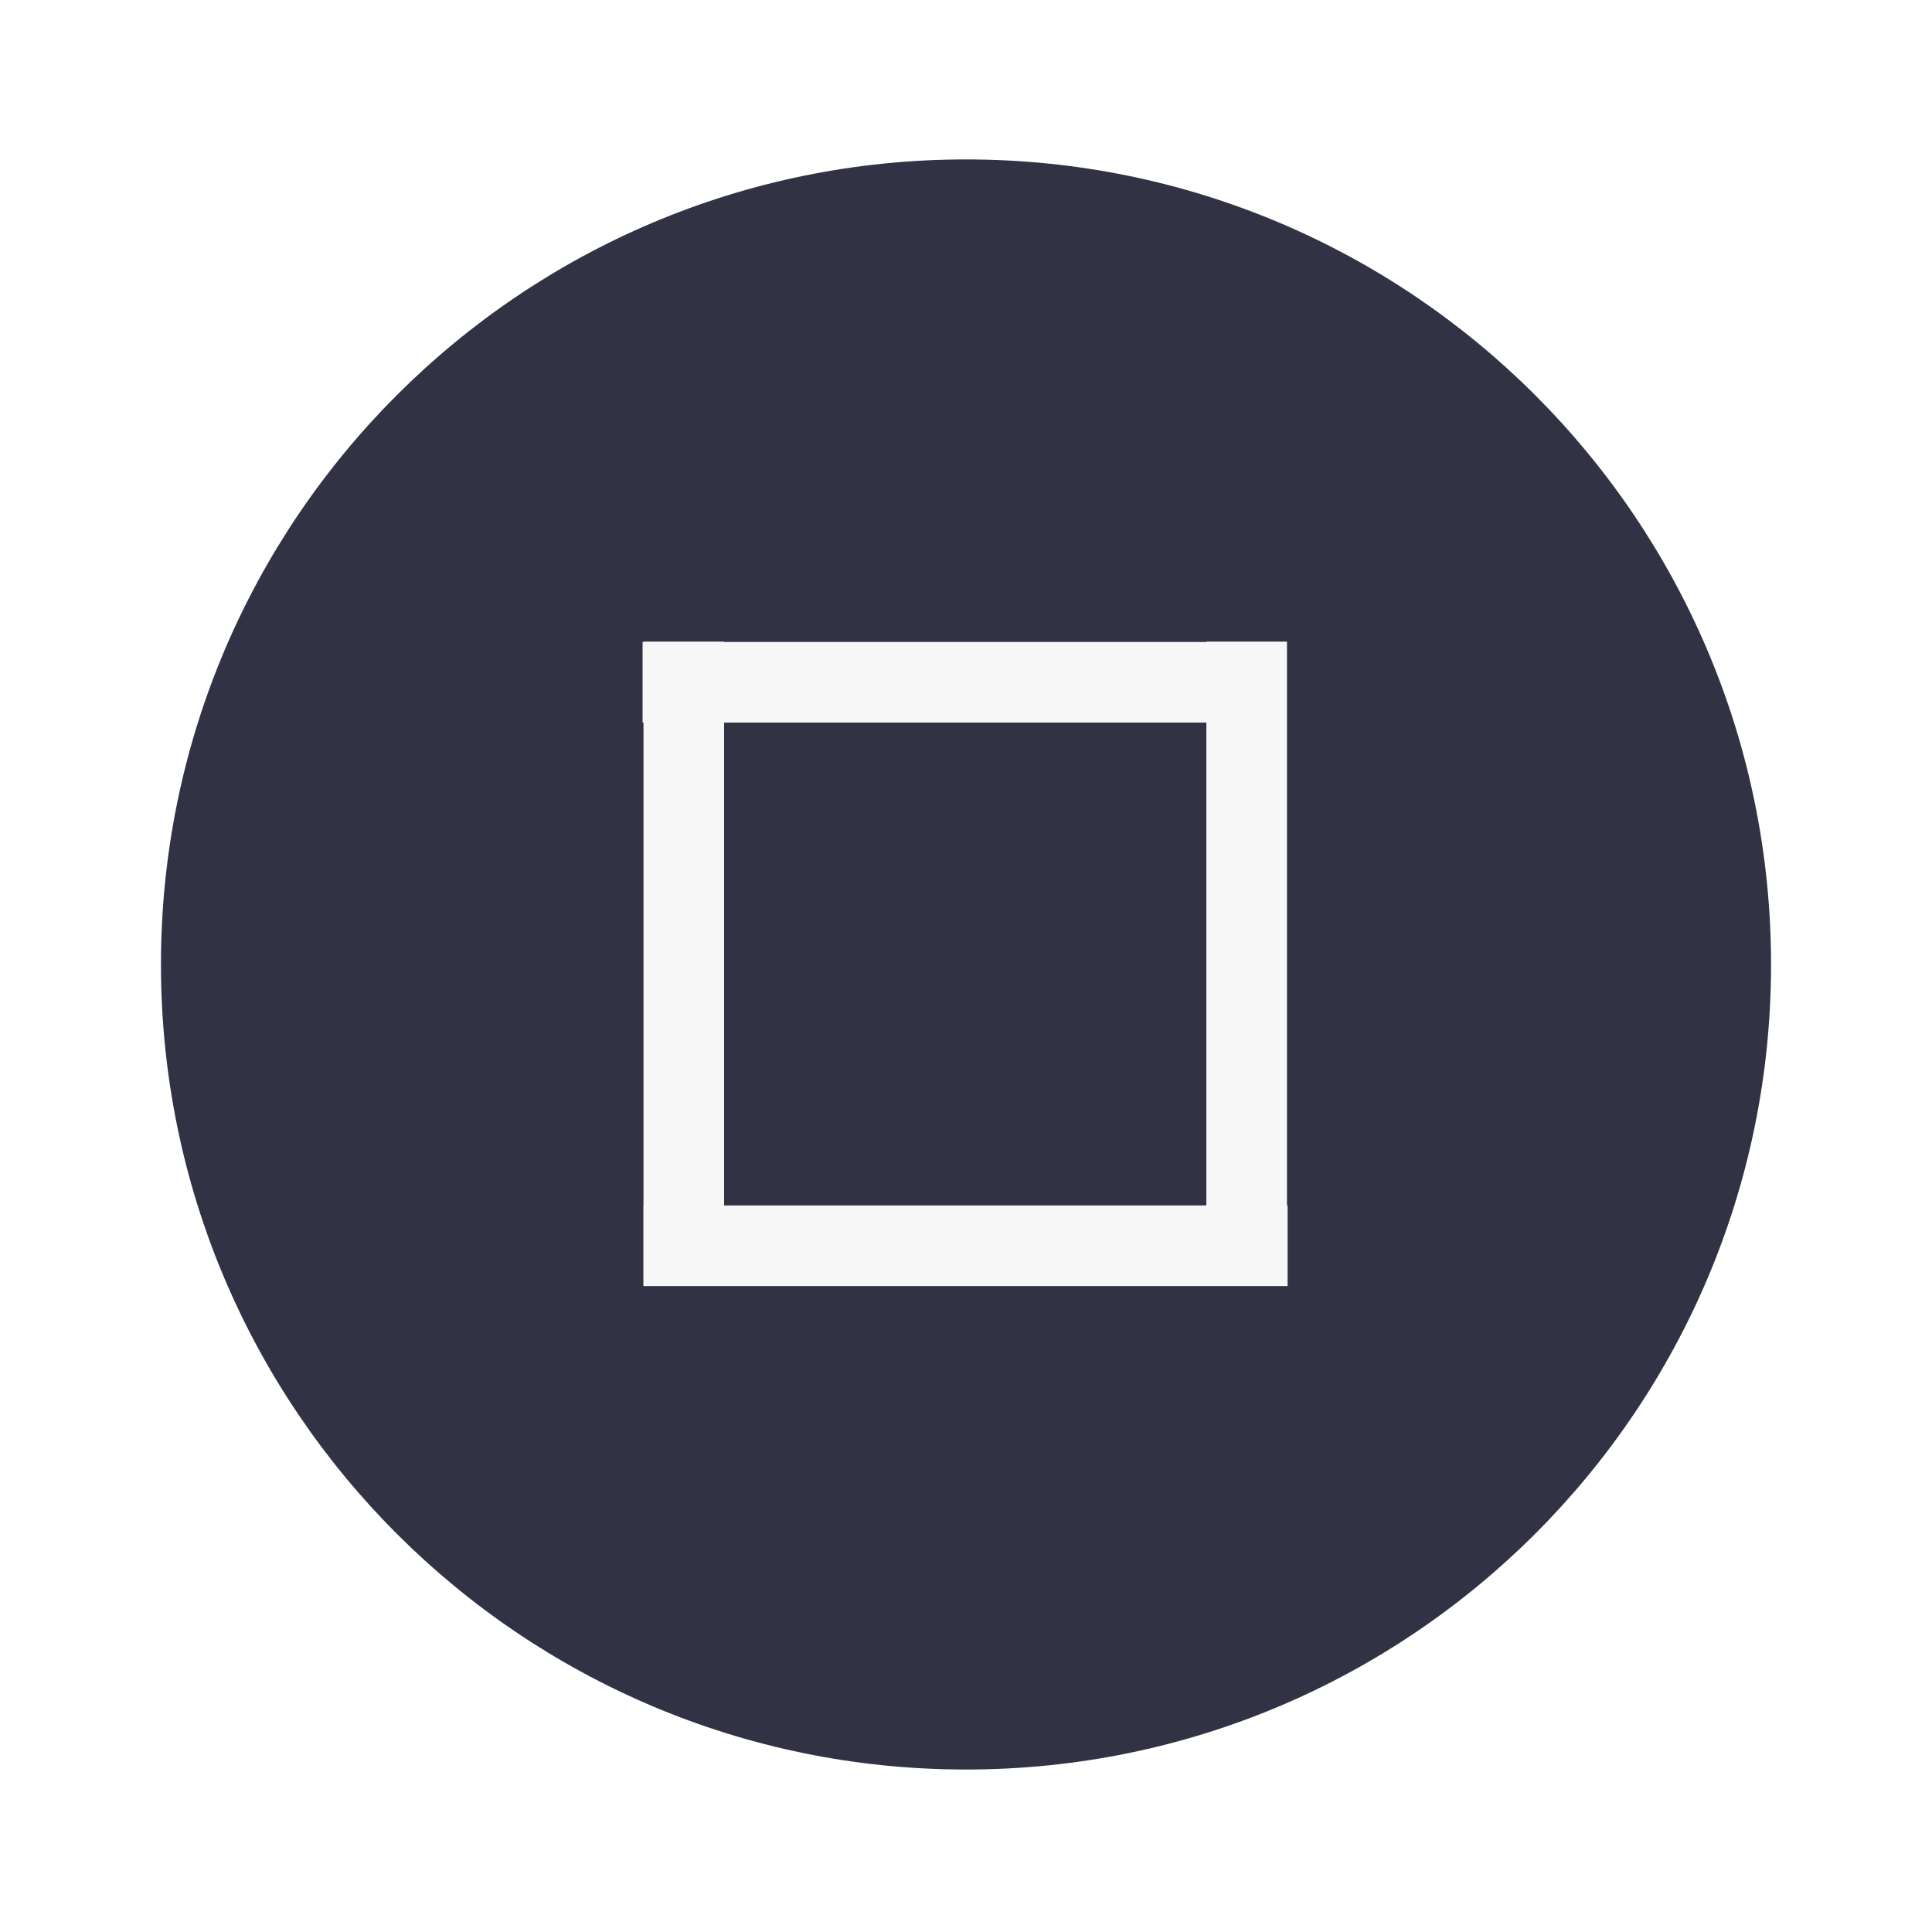
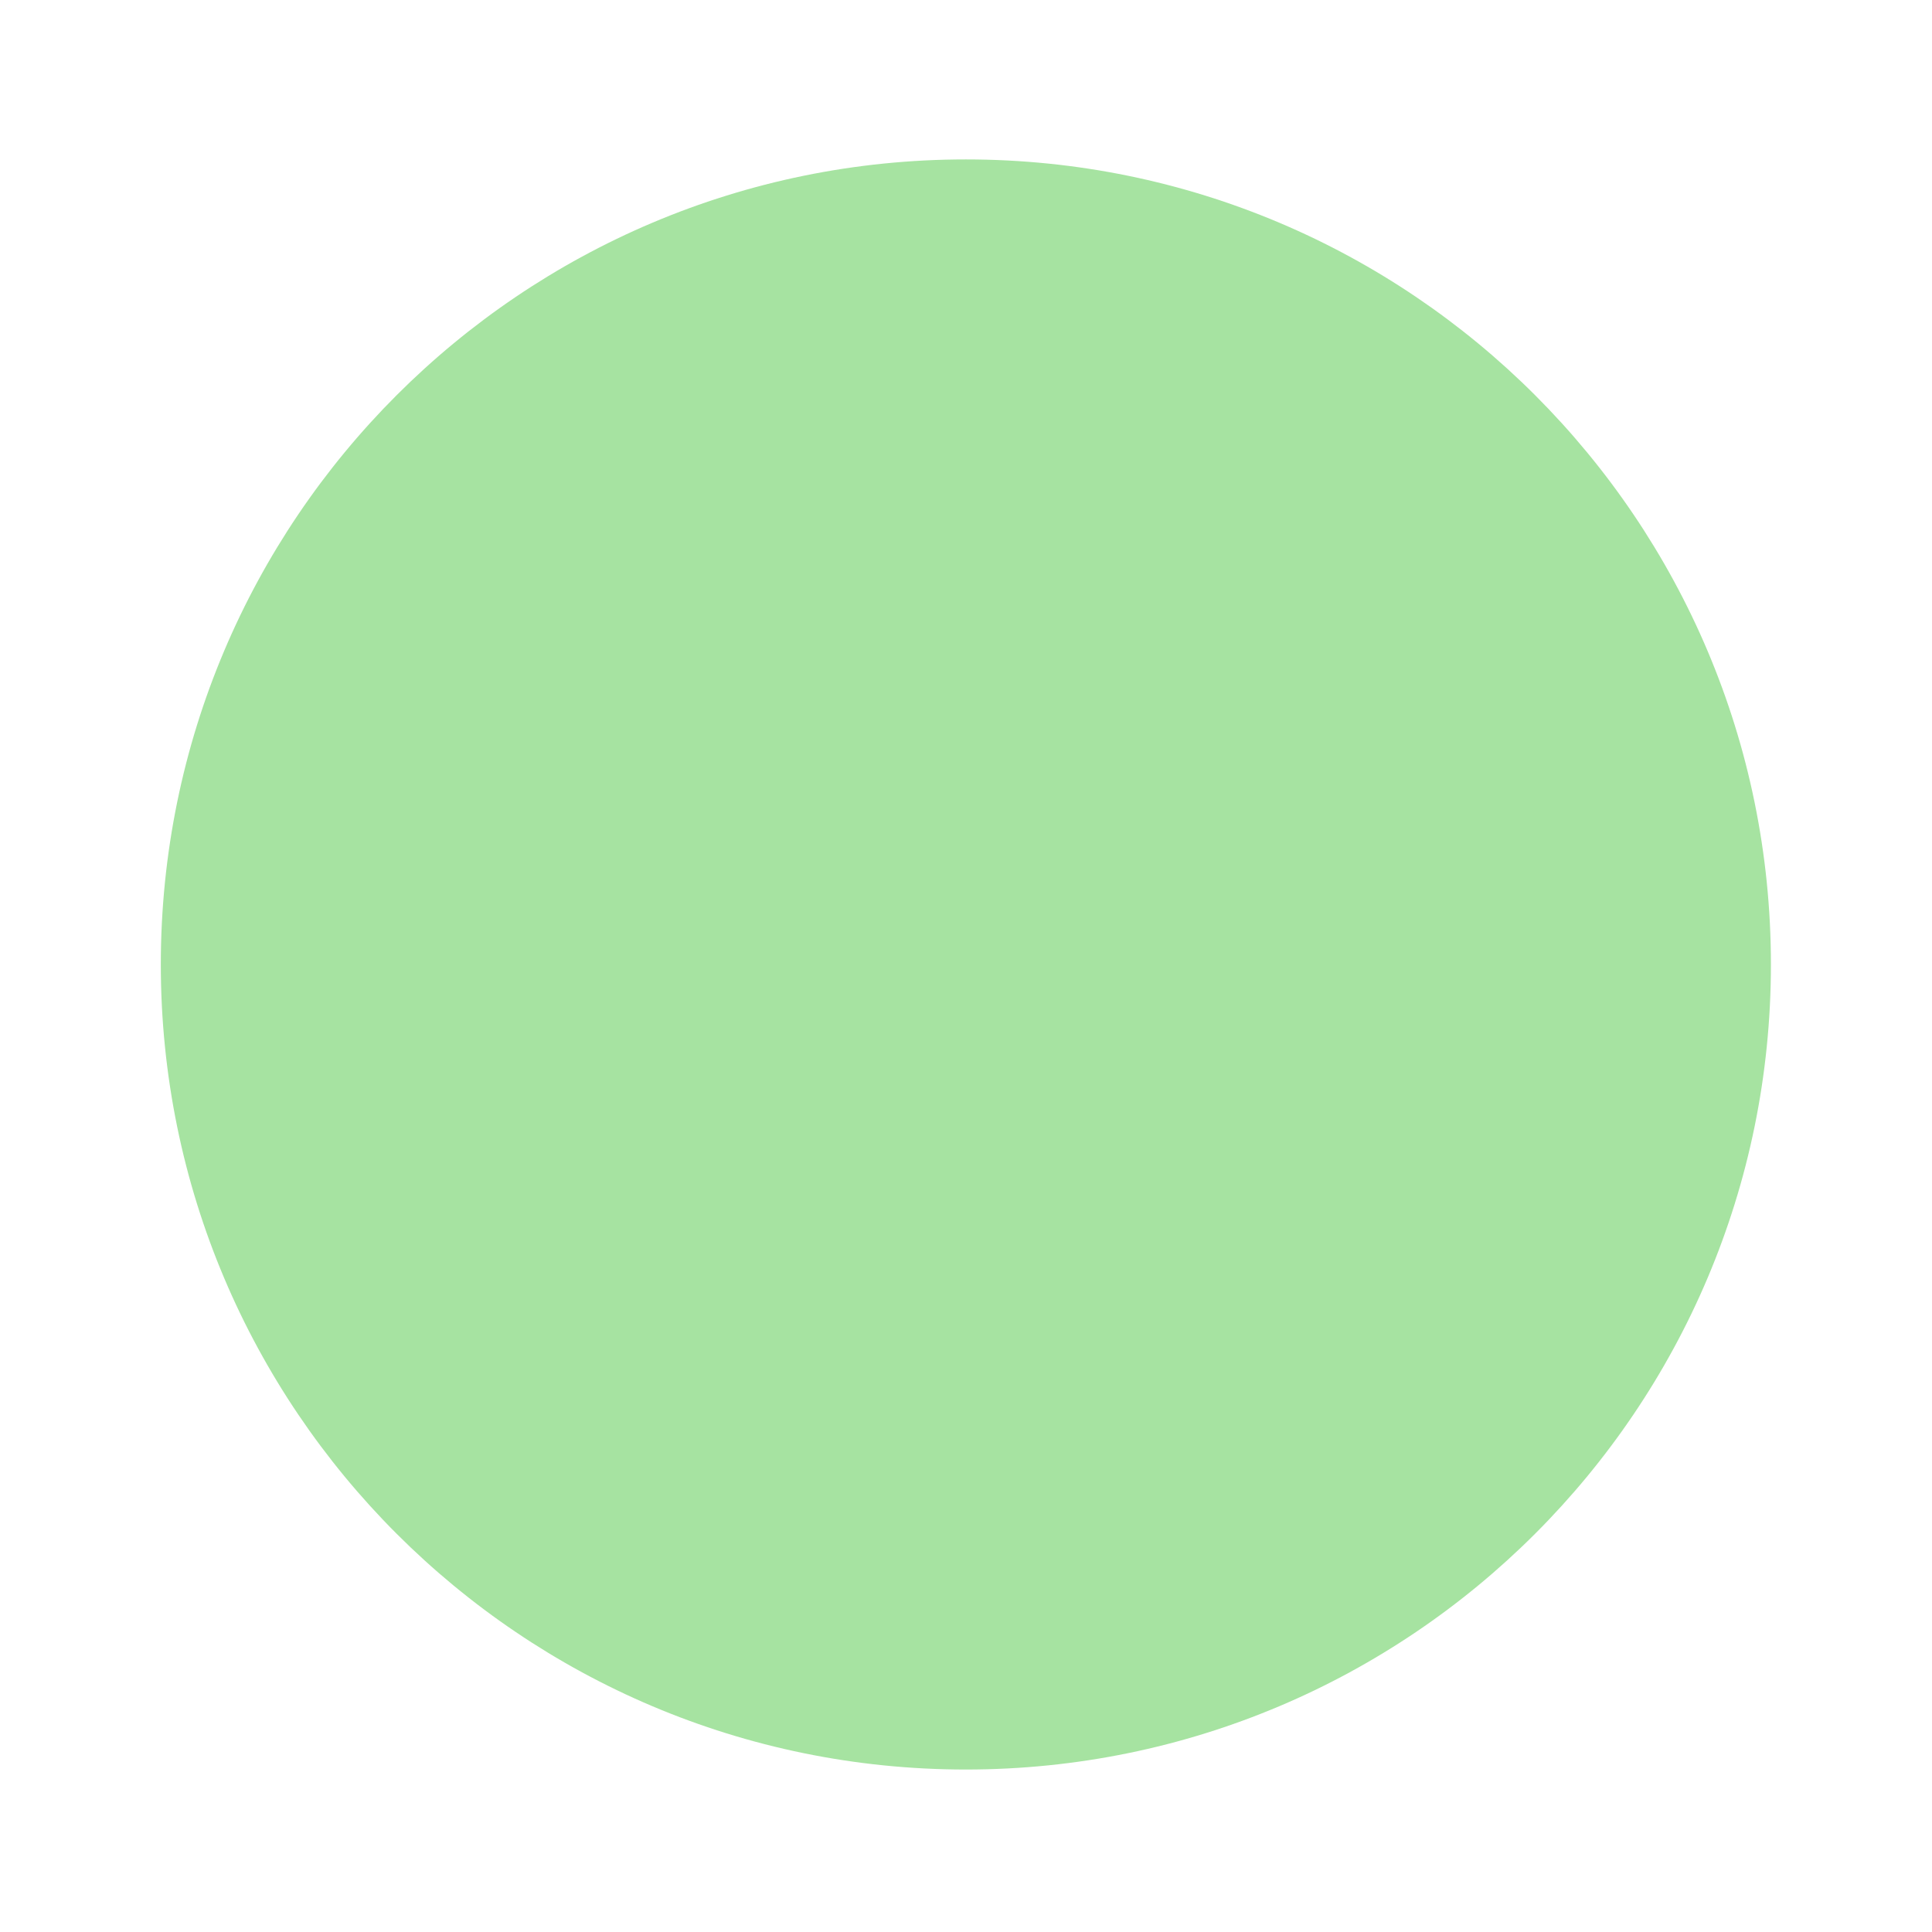
<svg xmlns="http://www.w3.org/2000/svg" width="24" height="24" version="1.1" viewBox="0 0 6.35 6.35">
-   <g transform="translate(0 -290.92)">
-     <circle cx="3.175" cy="294.09" r="2.646" fill="#313244" stroke-width=".661" />
-     <g fill="#f7f7f7" stroke-width=".197">
-       <path transform="matrix(0 -1 .8 0 -164.84 88.637)" d="M-206.51 208.694h.265v2.646h-.265z" />
-       <path transform="matrix(-1 0 0 -.80001 -202.55 462.1)" d="M-206.78 208.69h.265v2.646h-.265z" />
-       <path transform="matrix(-1 0 0 -.80001 -204.4 462.1)" d="M-206.78 208.69h.265v2.646h-.265z" />
-       <path transform="matrix(0 -1 .8 0 -164.84 86.515)" d="M-206.78 208.69h.265v2.646h-.265z" />
-     </g>
+   <g transform="translate(.26456 -290.92)">
+     <path d="m5.556 294.09a2.646 2.646 0 0 1-2.646 2.646 2.646 2.646 0 0 1-2.646-2.646 2.646 2.646 0 0 1 2.646-2.646 2.646 2.646 0 0 1 2.646 2.646z" fill="#a6e3a1" stroke-width=".661" />
  </g>
</svg>
